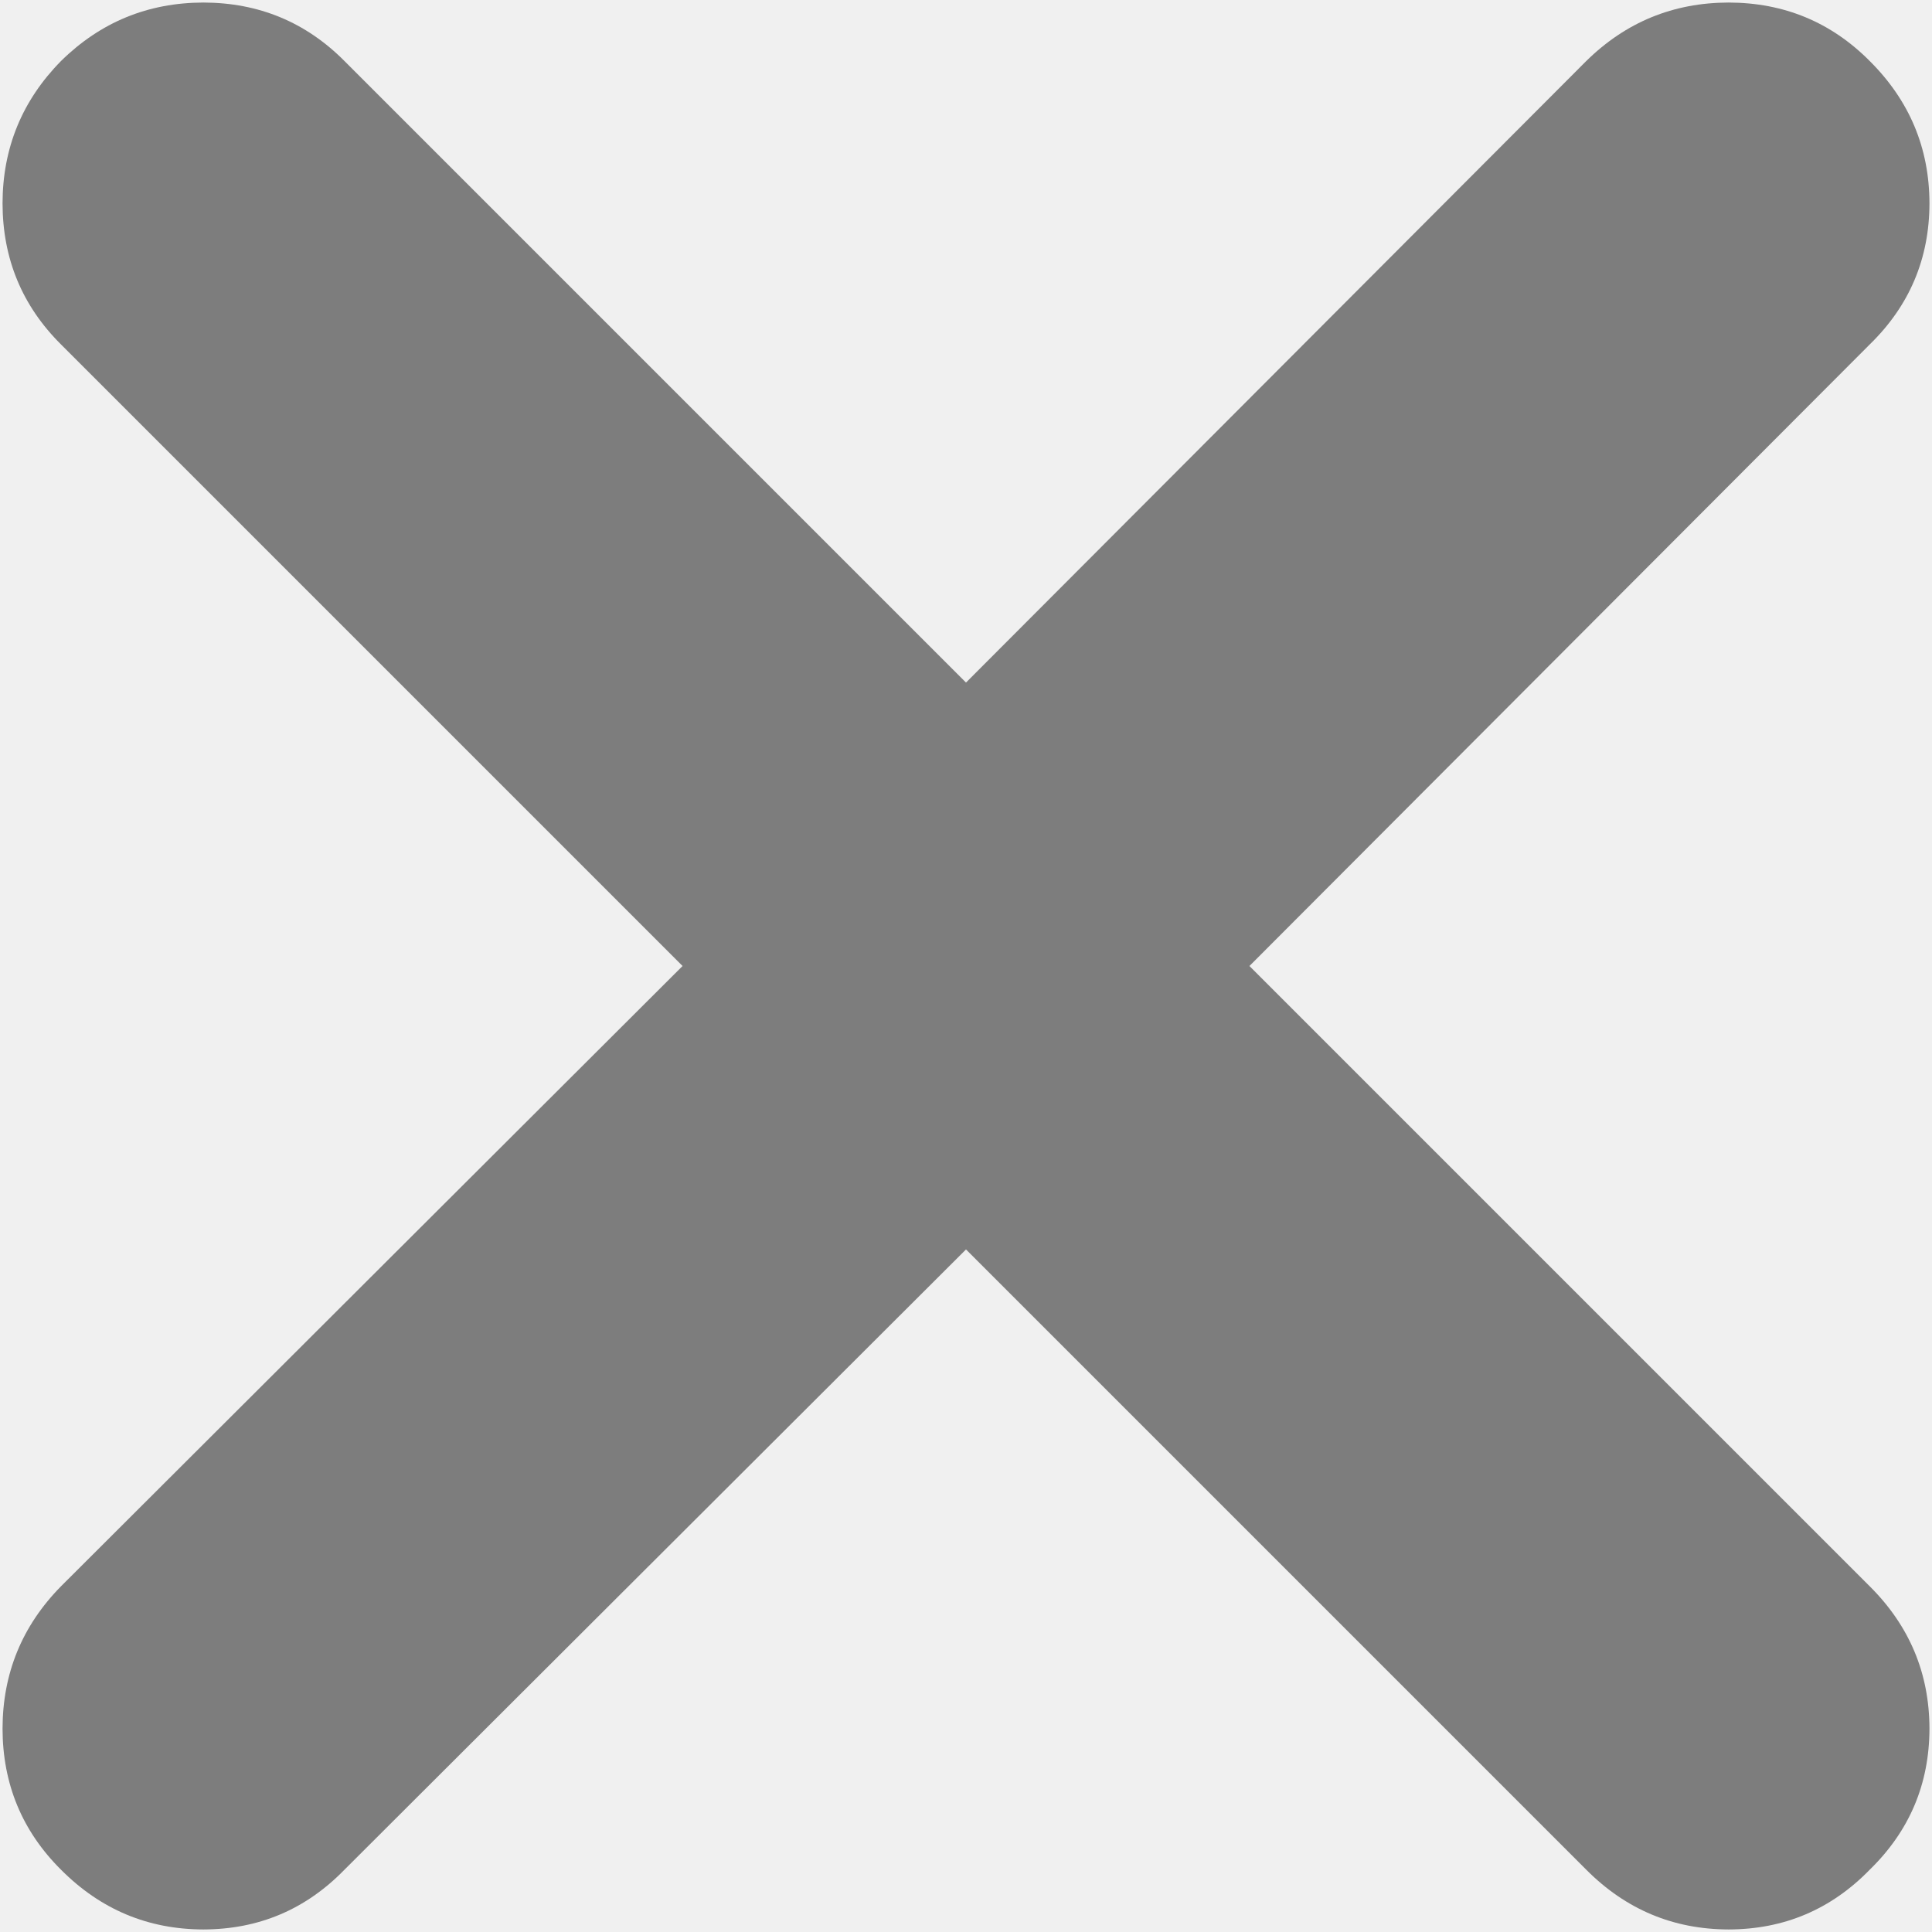
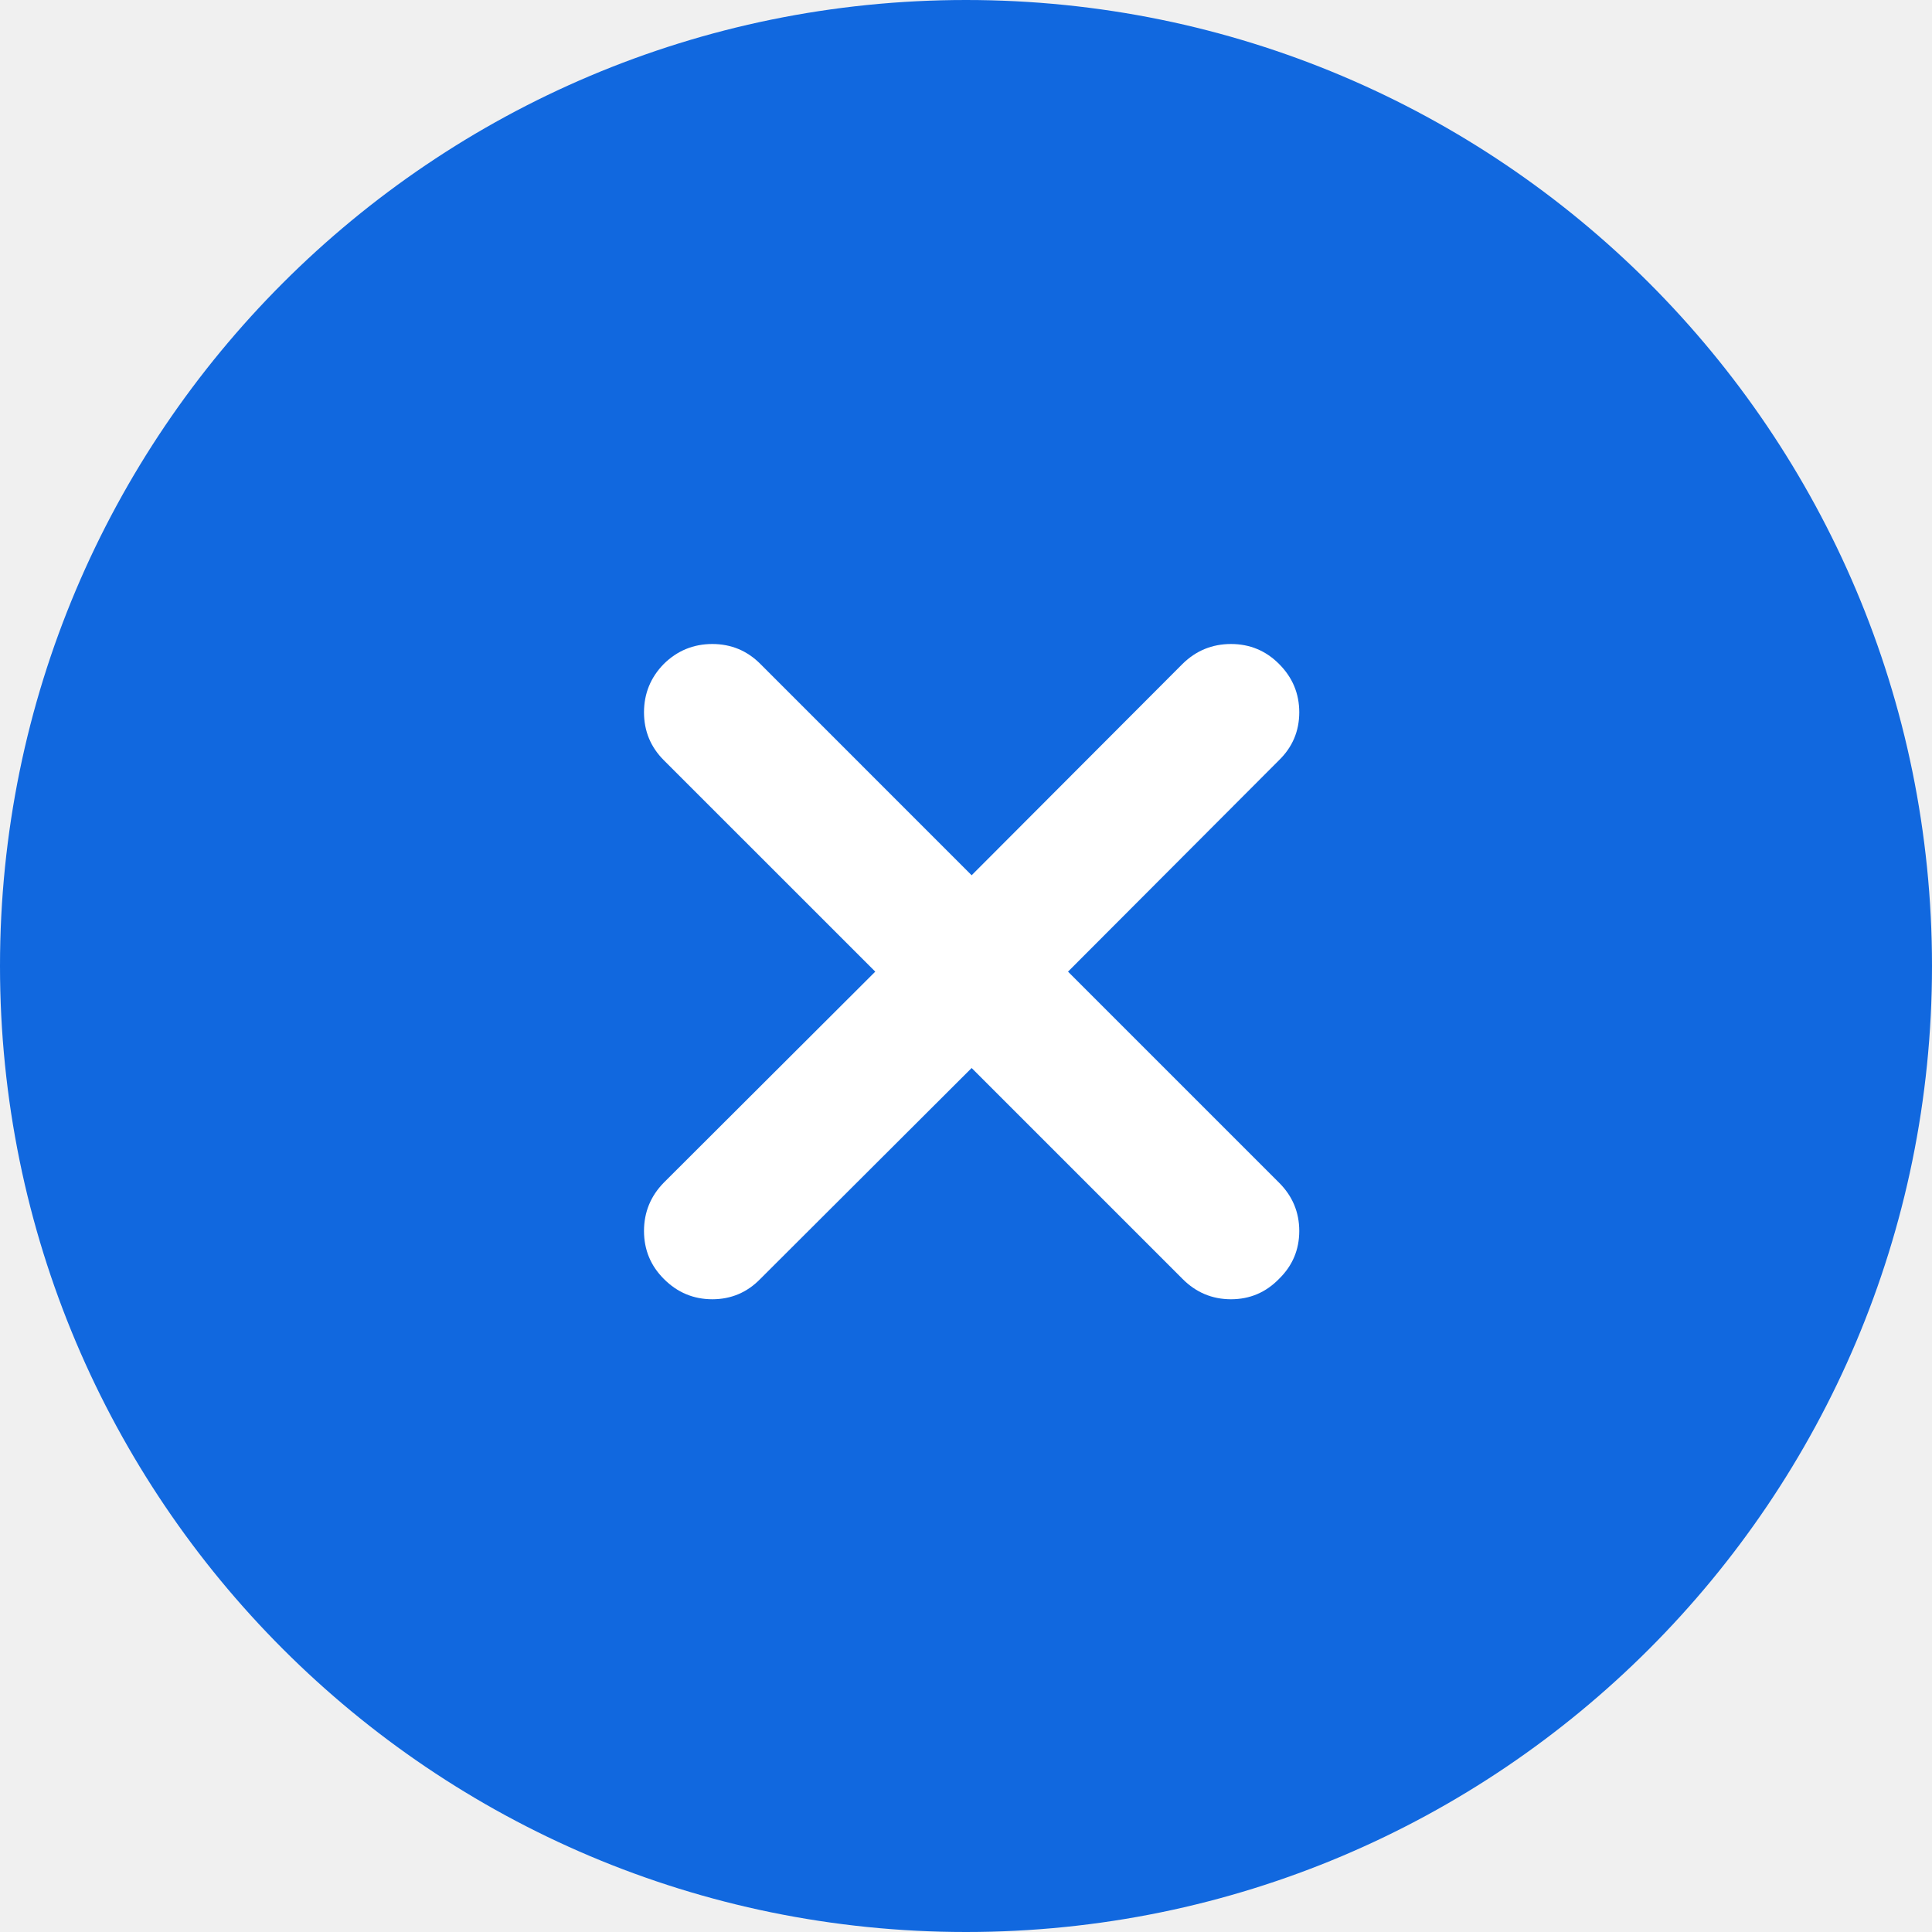
- <svg xmlns="http://www.w3.org/2000/svg" width="76px" height="76px" viewBox="0 0 76 76" version="1.1">
-   <defs />
+ <svg xmlns="http://www.w3.org/2000/svg" width="60px" height="60px" viewBox="0 0 60 60" version="1.1">
  <g id="Page-1" stroke="none" stroke-width="1" fill="none" fill-rule="evenodd">
-     <g id="Delete" fill="#7D7D7D" fill-rule="nonzero">
-       <path d="M73.55,13.55 C75.113,12.028 75.896,10.178 75.9,8 C75.896,5.822 75.113,3.955 73.55,2.4 C72.028,0.87 70.178,0.104 68,0.1 C65.822,0.104 63.955,0.87 62.4,2.4 L38,26.85 L13.55,2.4 C12.028,0.87 10.178,0.104 8,0.1 C5.822,0.104 3.955,0.87 2.4,2.4 C0.87,3.955 0.104,5.822 0.1,8 C0.104,10.178 0.87,12.028 2.4,13.55 L26.85,38 L2.4,62.4 C0.87,63.955 0.104,65.822 0.1,68 C0.104,70.178 0.87,72.028 2.4,73.55 C3.955,75.113 5.822,75.896 8,75.9 C10.178,75.896 12.028,75.113 13.55,73.55 L38,49.15 L62.4,73.55 C63.955,75.113 65.822,75.896 68,75.9 C70.178,75.896 72.028,75.113 73.55,73.55 C75.113,72.028 75.896,70.178 75.9,68 C75.896,65.822 75.113,63.955 73.55,62.4 L49.15,38 L73.55,13.55 Z" id="Shape" />
+     <g id="Delete">
+       <circle id="Oval" fill="#1168DF" fill-rule="nonzero" cx="30" cy="30" r="30" />
+       <path d="M39.719,23.611 C40.139,23.202 40.349,22.706 40.35,22.121 C40.349,21.536 40.139,21.035 39.719,20.617 C39.31,20.207 38.814,20.001 38.229,20 C37.644,20.001 37.143,20.207 36.726,20.617 L30.175,27.182 L23.611,20.617 C23.202,20.207 22.706,20.001 22.121,20 C21.536,20.001 21.035,20.207 20.617,20.617 C20.207,21.035 20.001,21.536 20,22.121 C20.001,22.706 20.207,23.202 20.617,23.611 L27.182,30.175 L20.617,36.726 C20.207,37.143 20.001,37.644 20,38.229 C20.001,38.814 20.207,39.31 20.617,39.719 C21.035,40.139 21.536,40.349 22.121,40.35 C22.706,40.349 23.202,40.139 23.611,39.719 L30.175,33.168 L36.726,39.719 C37.143,40.139 37.644,40.349 38.229,40.35 C38.814,40.349 39.31,40.139 39.719,39.719 C40.139,39.31 40.349,38.814 40.35,38.229 C40.349,37.644 40.139,37.143 39.719,36.726 L33.168,30.175 L39.719,23.611 Z" id="Shape" fill="#FFFFFF" />
    </g>
  </g>
</svg>
